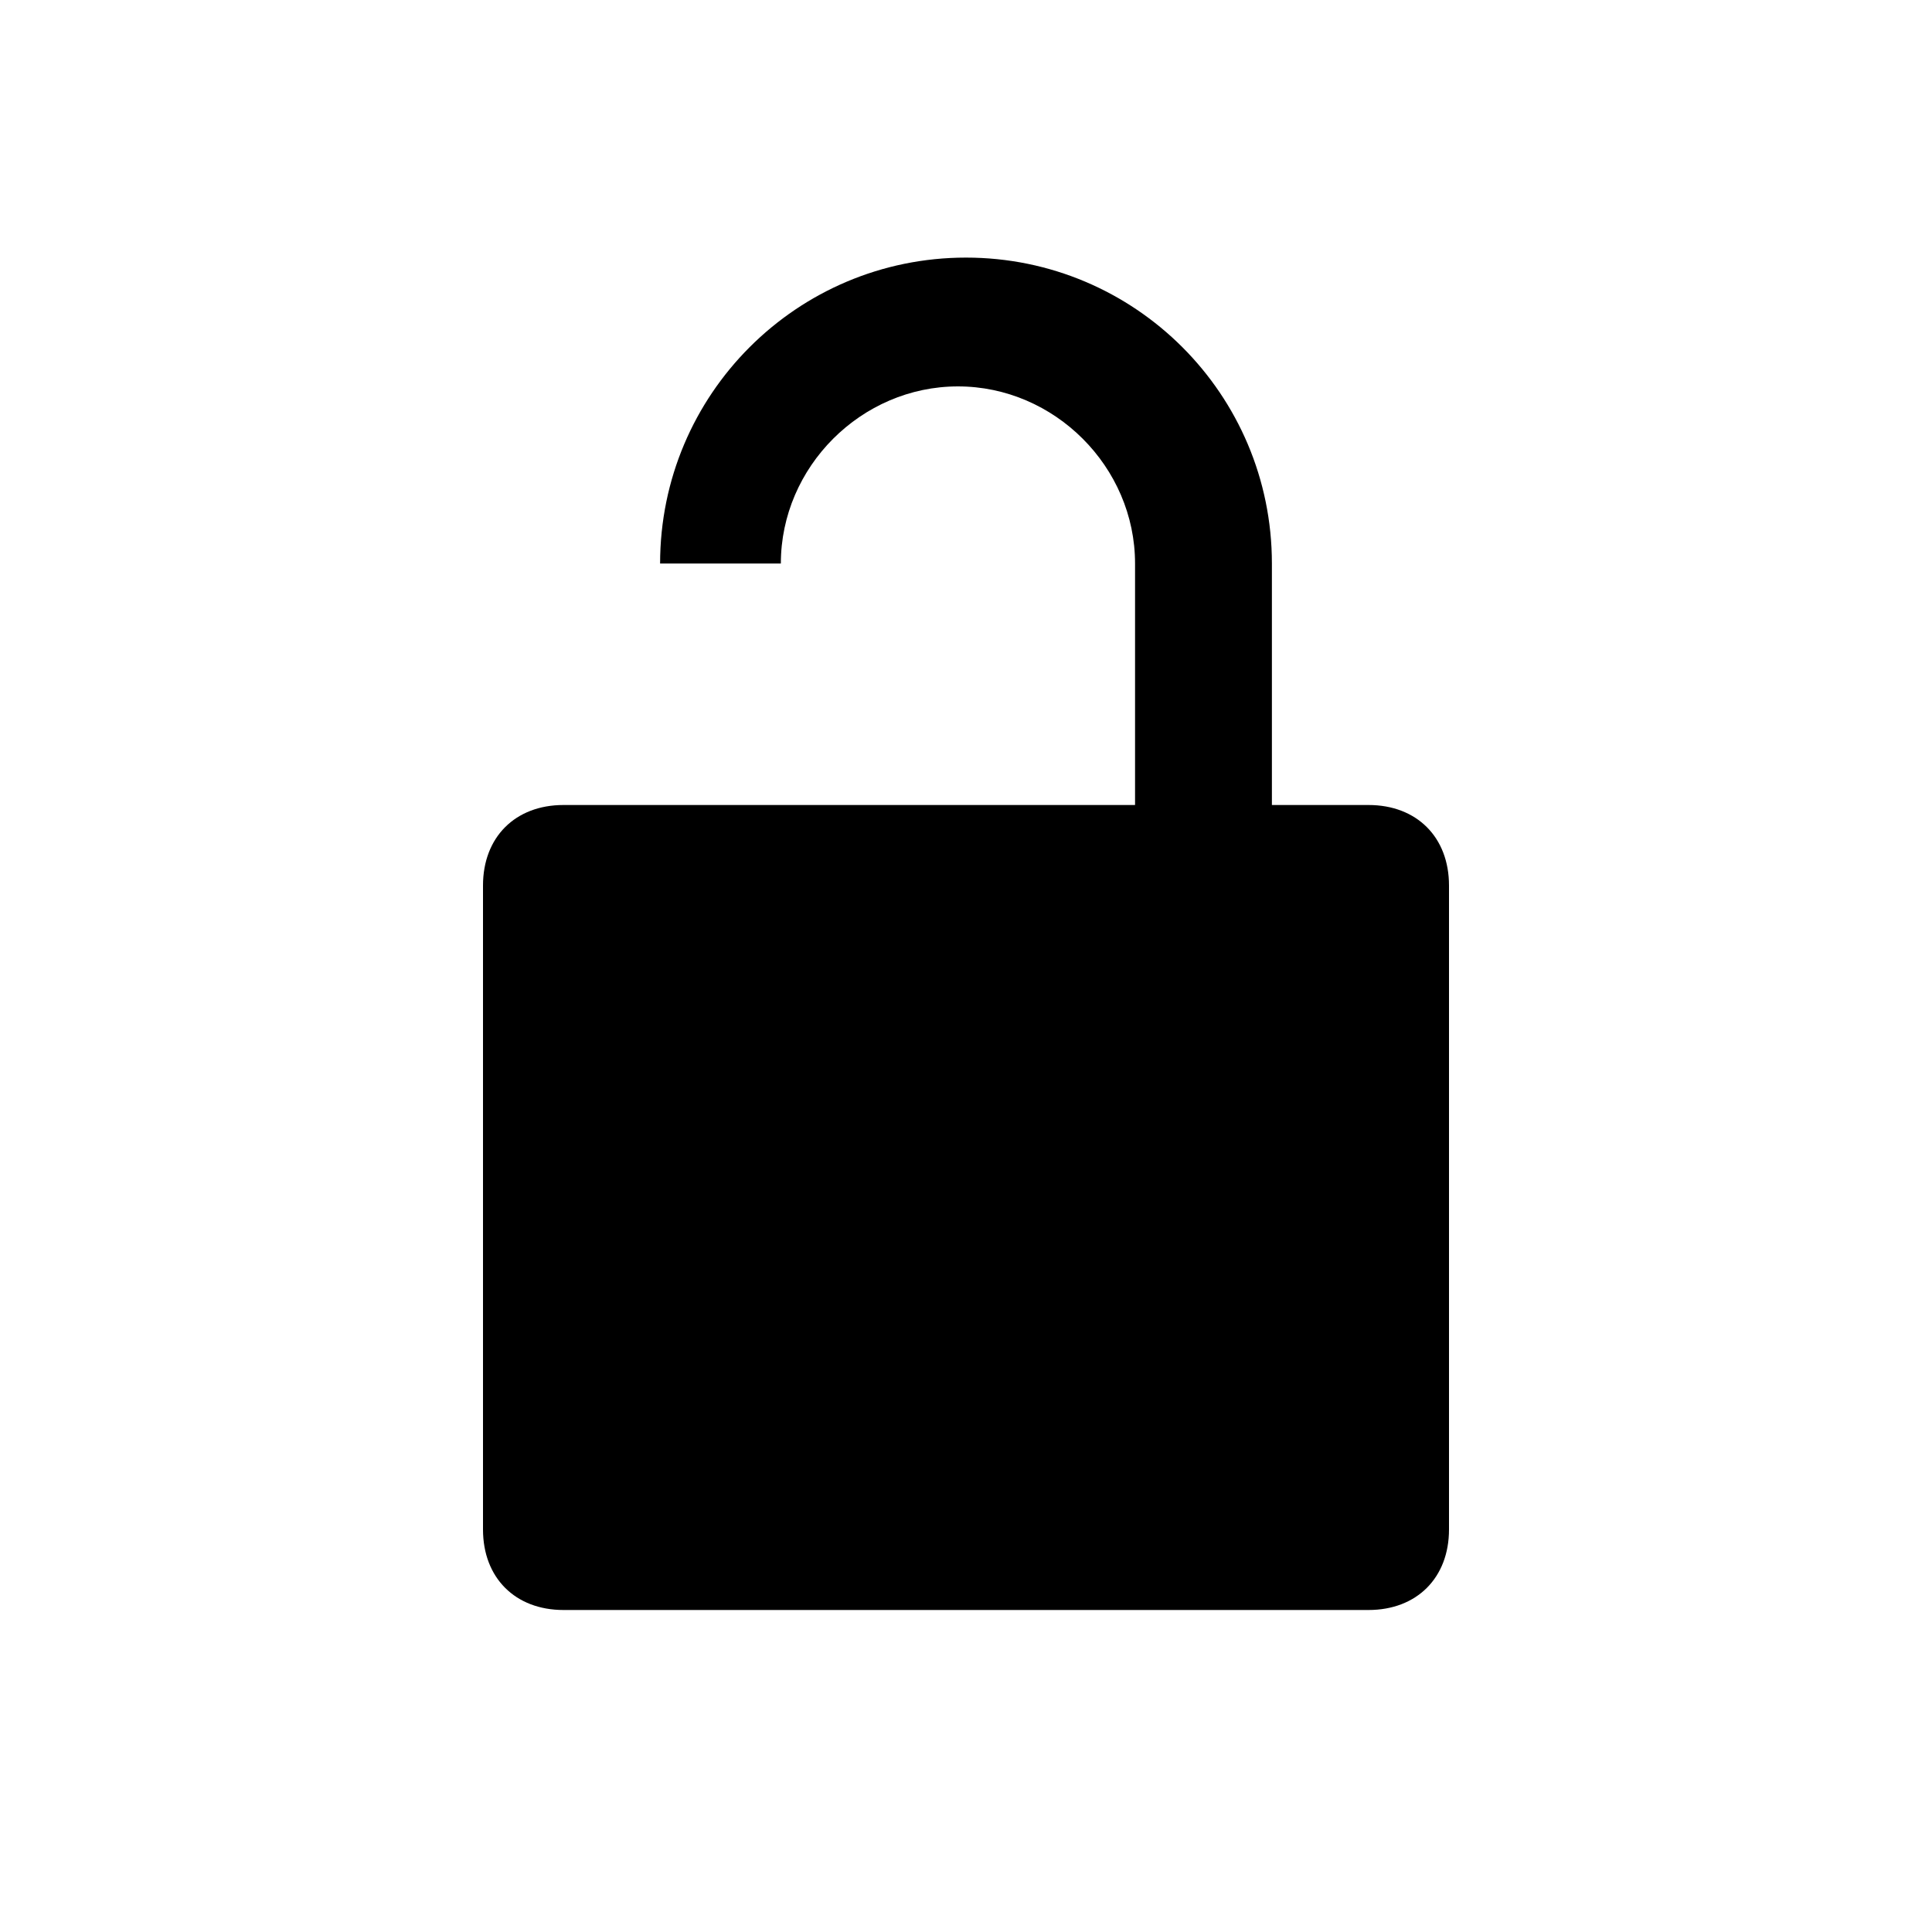
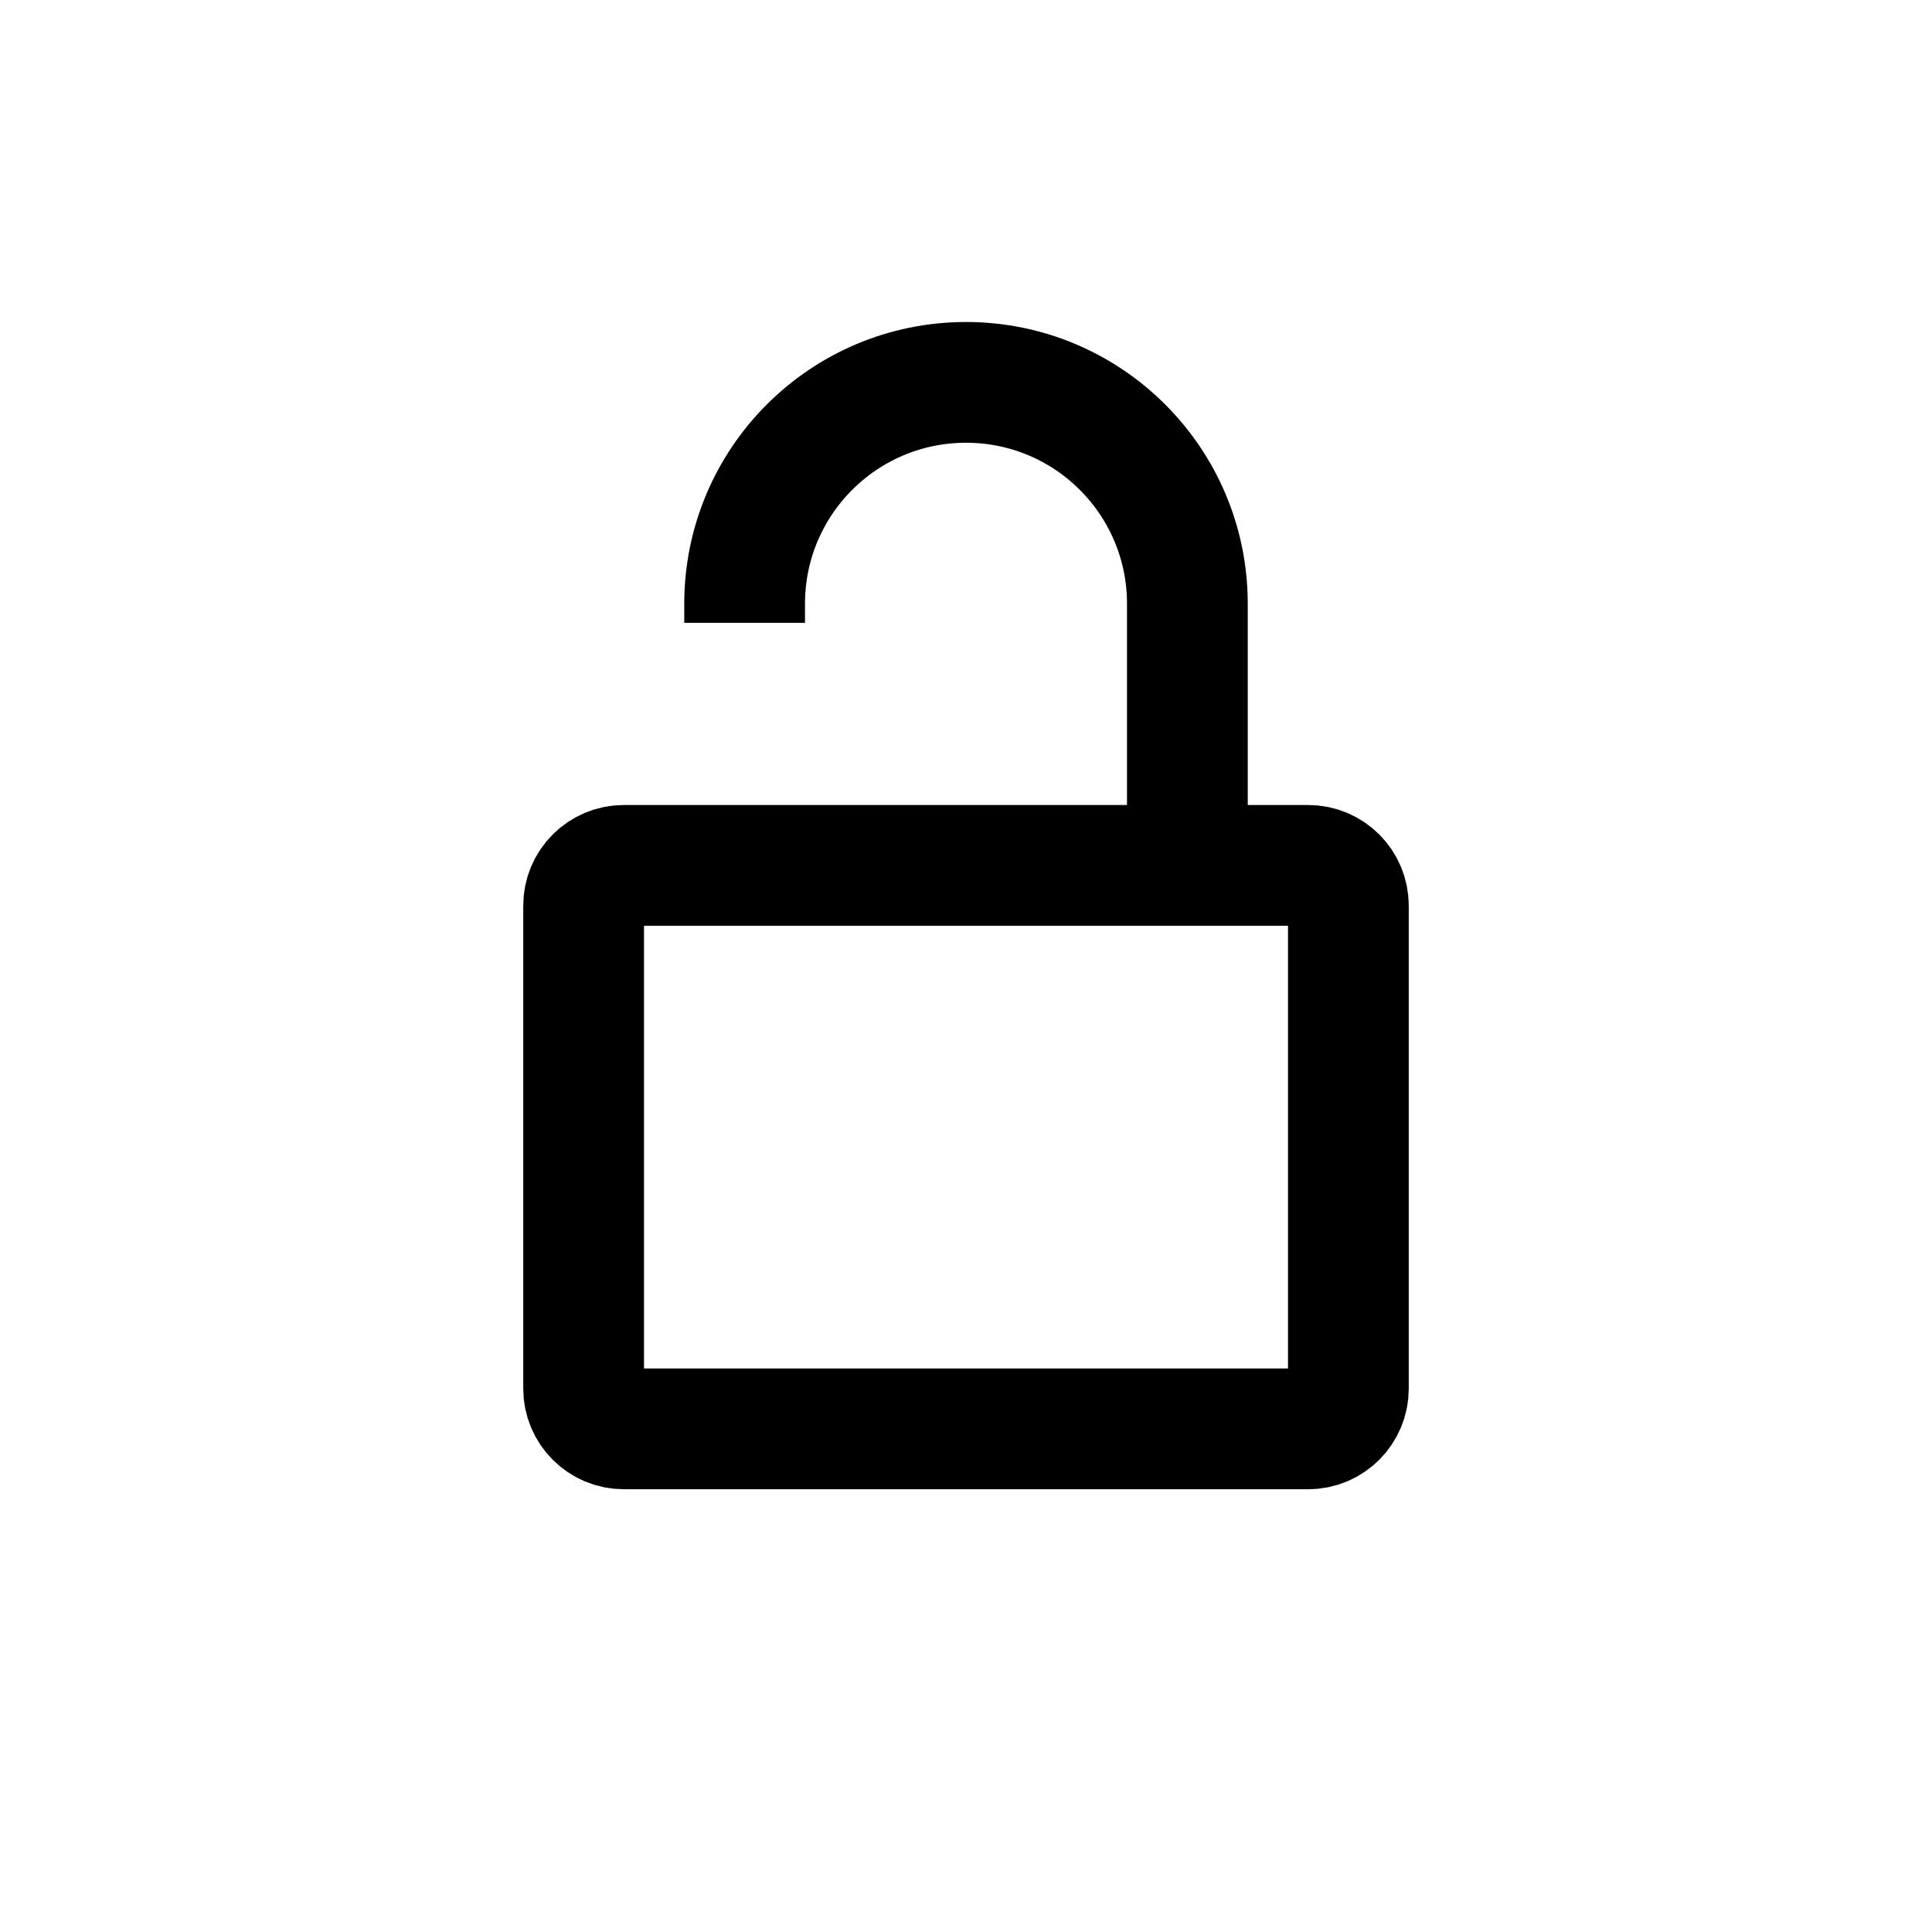
- <svg xmlns="http://www.w3.org/2000/svg" viewBox="0 0 24 24">
-   <path d="M17 10h-1.2V7c0-2.1-1.7-3.8-3.8-3.8-2.1 0-3.8 1.7-3.8 3.8h1.5c0-1.2 1-2.2 2.2-2.2s2.2 1 2.2 2.2v3H7c-.6 0-1 .4-1 1v8c0 .6.4 1 1 1h10c.6 0 1-.4 1-1v-8c0-.6-.4-1-1-1z" />
+ <svg xmlns="http://www.w3.org/2000/svg" viewBox="0 0 24 24" style="fill: none" stroke="currentColor" stroke-width="1.5">
+   <path d="M14.75 10.75H16.25C16.526 10.75 16.75 10.974 16.75 11.25V17.25C16.75 17.526 16.526 17.75 16.25 17.75H7.75C7.474 17.75 7.25 17.526 7.25 17.25V11.25C7.25 10.974 7.474 10.75 7.75 10.75H14.75ZM14.75 10.75V7.5C14.75 5.981 13.519 4.75 12 4.75C10.481 4.75 9.25 5.981 9.25 7.5V7.737" />
</svg>
